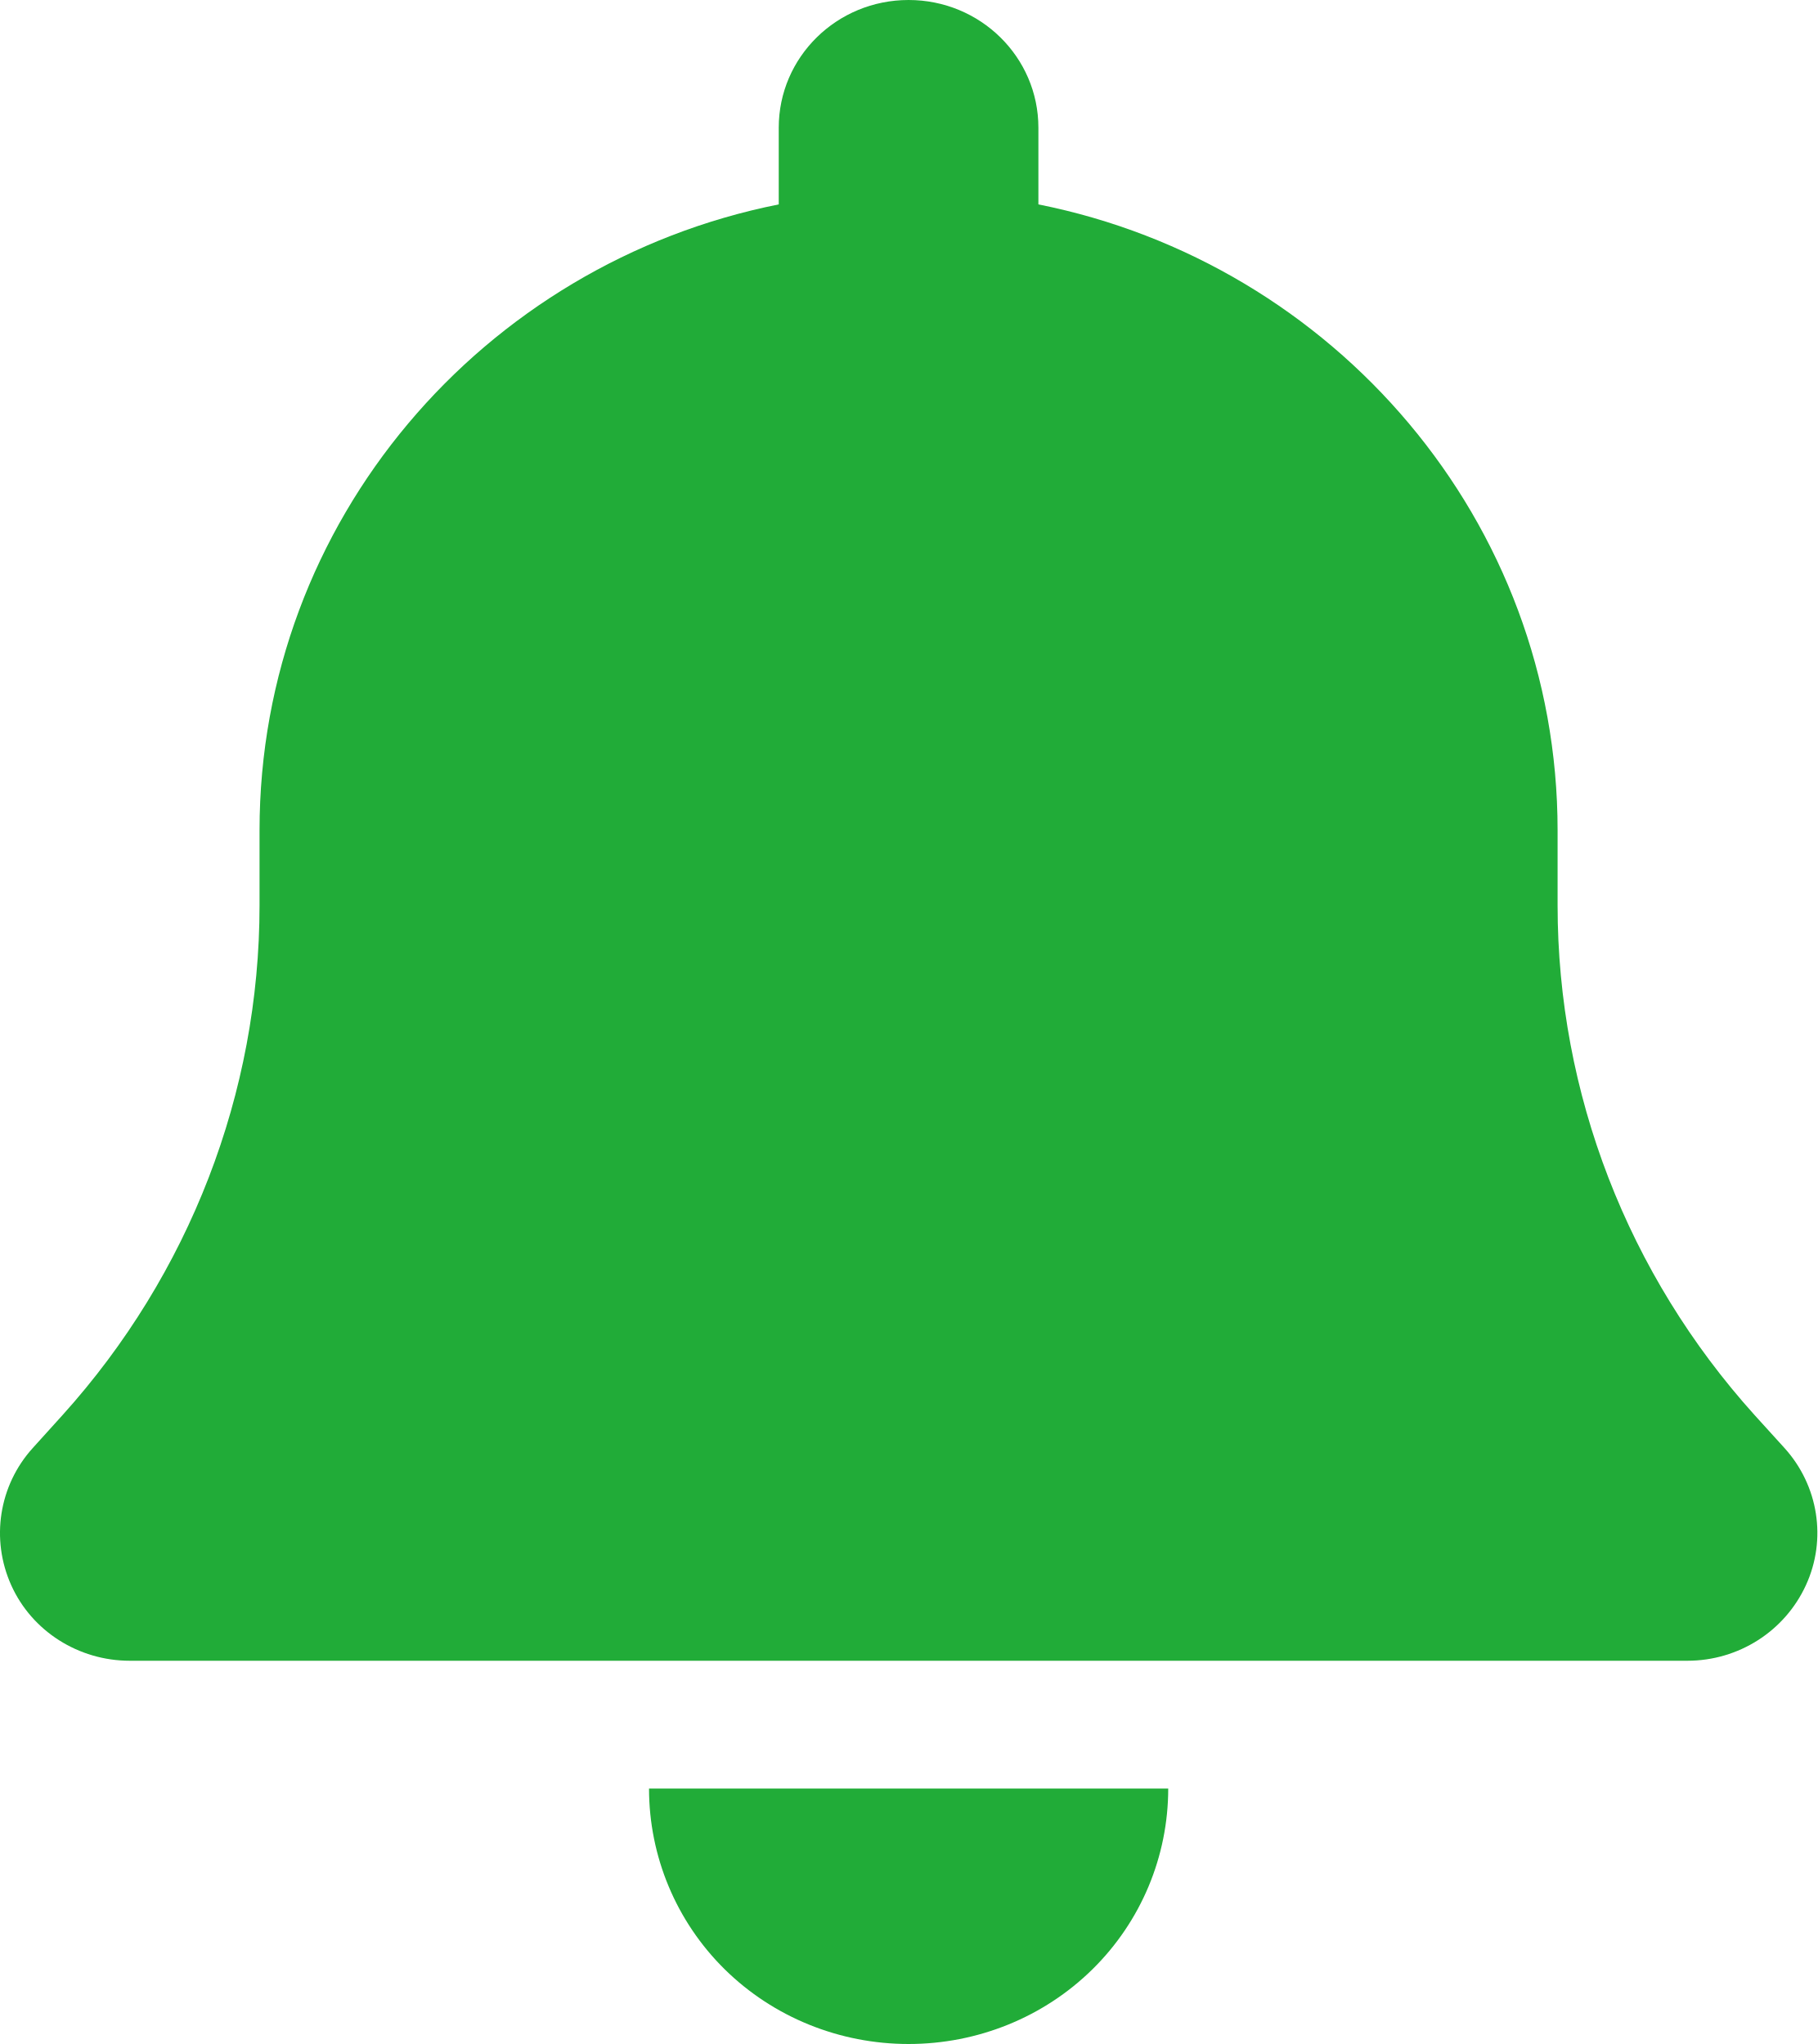
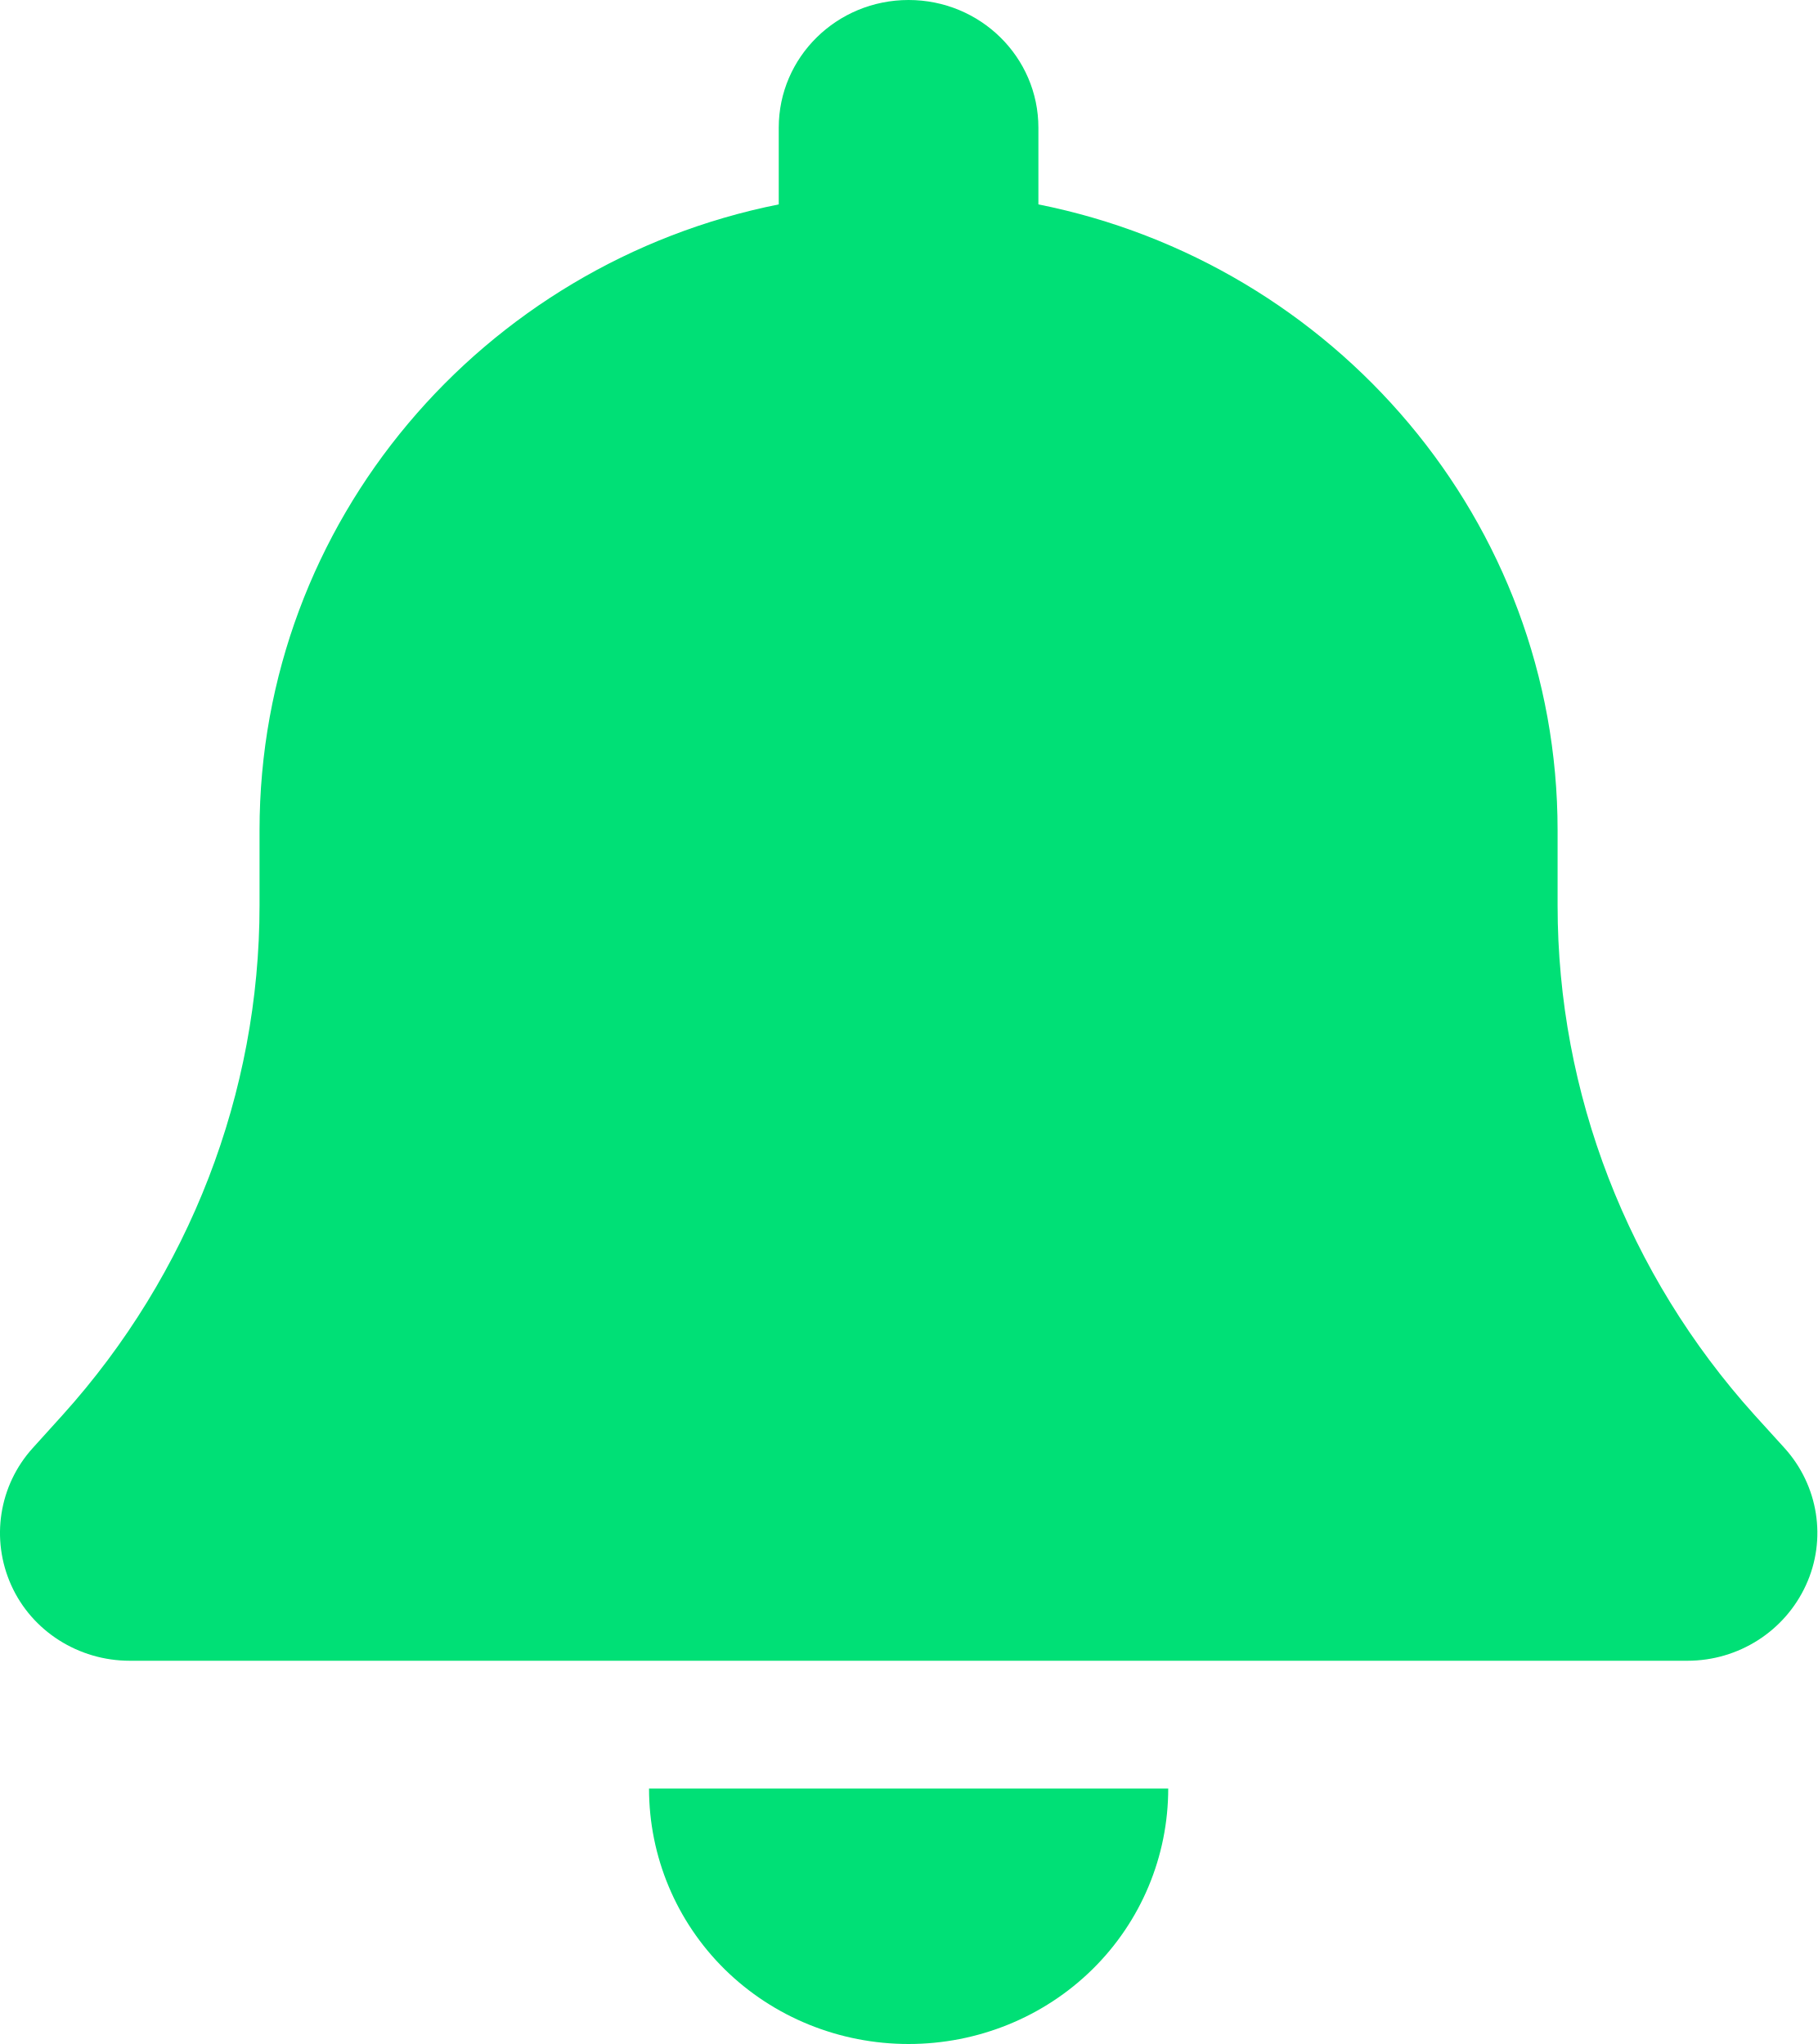
<svg xmlns="http://www.w3.org/2000/svg" width="16" height="18" viewBox="0 0 16 18" fill="none">
-   <path d="M7.999 0C7.367 0 6.856 0.503 6.856 1.125V1.8C4.249 2.32 2.285 4.591 2.285 7.312V7.973C2.285 9.626 1.667 11.222 0.553 12.459L0.289 12.751C-0.011 13.082 -0.083 13.556 0.099 13.96C0.281 14.365 0.692 14.625 1.142 14.625H14.856C15.306 14.625 15.713 14.365 15.899 13.96C16.085 13.556 16.01 13.082 15.71 12.751L15.445 12.459C14.331 11.222 13.713 9.629 13.713 7.973V7.312C13.713 4.591 11.749 2.32 9.142 1.8V1.125C9.142 0.503 8.631 0 7.999 0ZM9.617 17.343C10.046 16.921 10.285 16.348 10.285 15.75H7.999H5.714C5.714 16.348 5.953 16.921 6.381 17.343C6.81 17.765 7.392 18 7.999 18C8.606 18 9.188 17.765 9.617 17.343Z" fill="#21ac38" />
+   <path d="M7.999 0C7.367 0 6.856 0.503 6.856 1.125V1.8C4.249 2.32 2.285 4.591 2.285 7.312V7.973C2.285 9.626 1.667 11.222 0.553 12.459L0.289 12.751C-0.011 13.082 -0.083 13.556 0.099 13.96C0.281 14.365 0.692 14.625 1.142 14.625H14.856C15.306 14.625 15.713 14.365 15.899 13.96C16.085 13.556 16.01 13.082 15.71 12.751L15.445 12.459C14.331 11.222 13.713 9.629 13.713 7.973V7.312C13.713 4.591 11.749 2.32 9.142 1.8V1.125C9.142 0.503 8.631 0 7.999 0ZM9.617 17.343C10.046 16.921 10.285 16.348 10.285 15.75H7.999H5.714C5.714 16.348 5.953 16.921 6.381 17.343C6.81 17.765 7.392 18 7.999 18C8.606 18 9.188 17.765 9.617 17.343Z" fill="#00e076" />
</svg>
